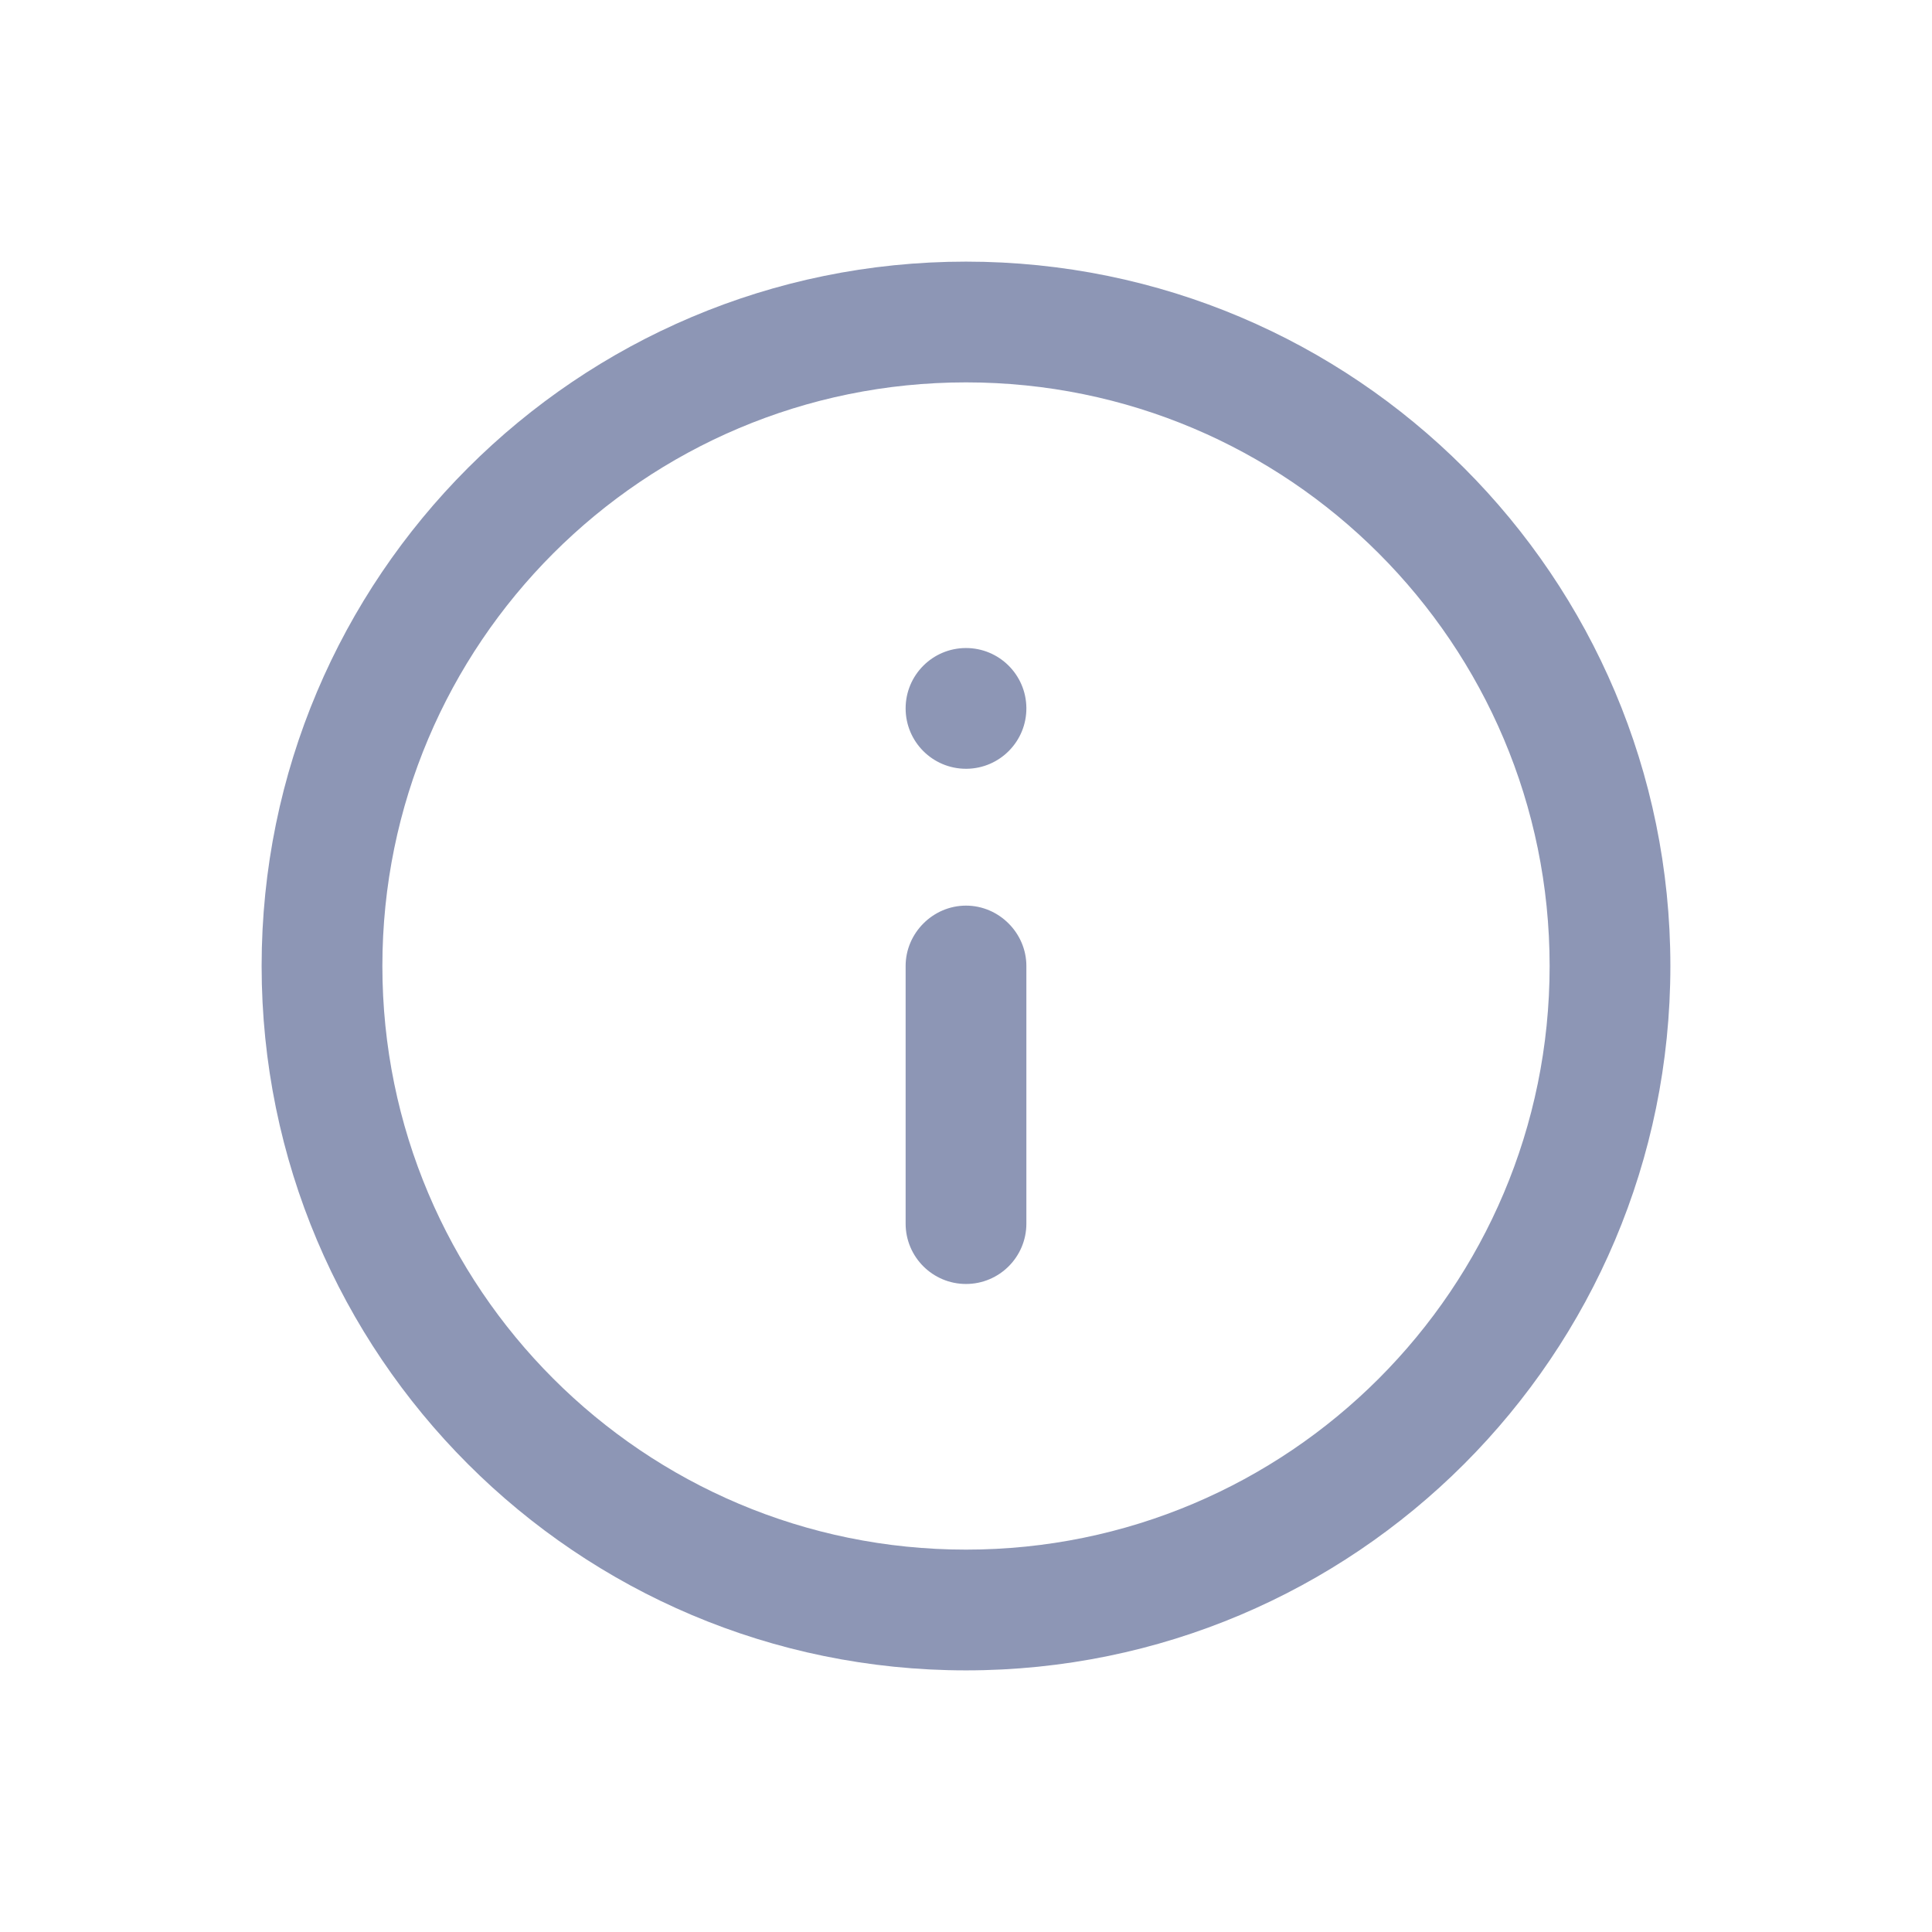
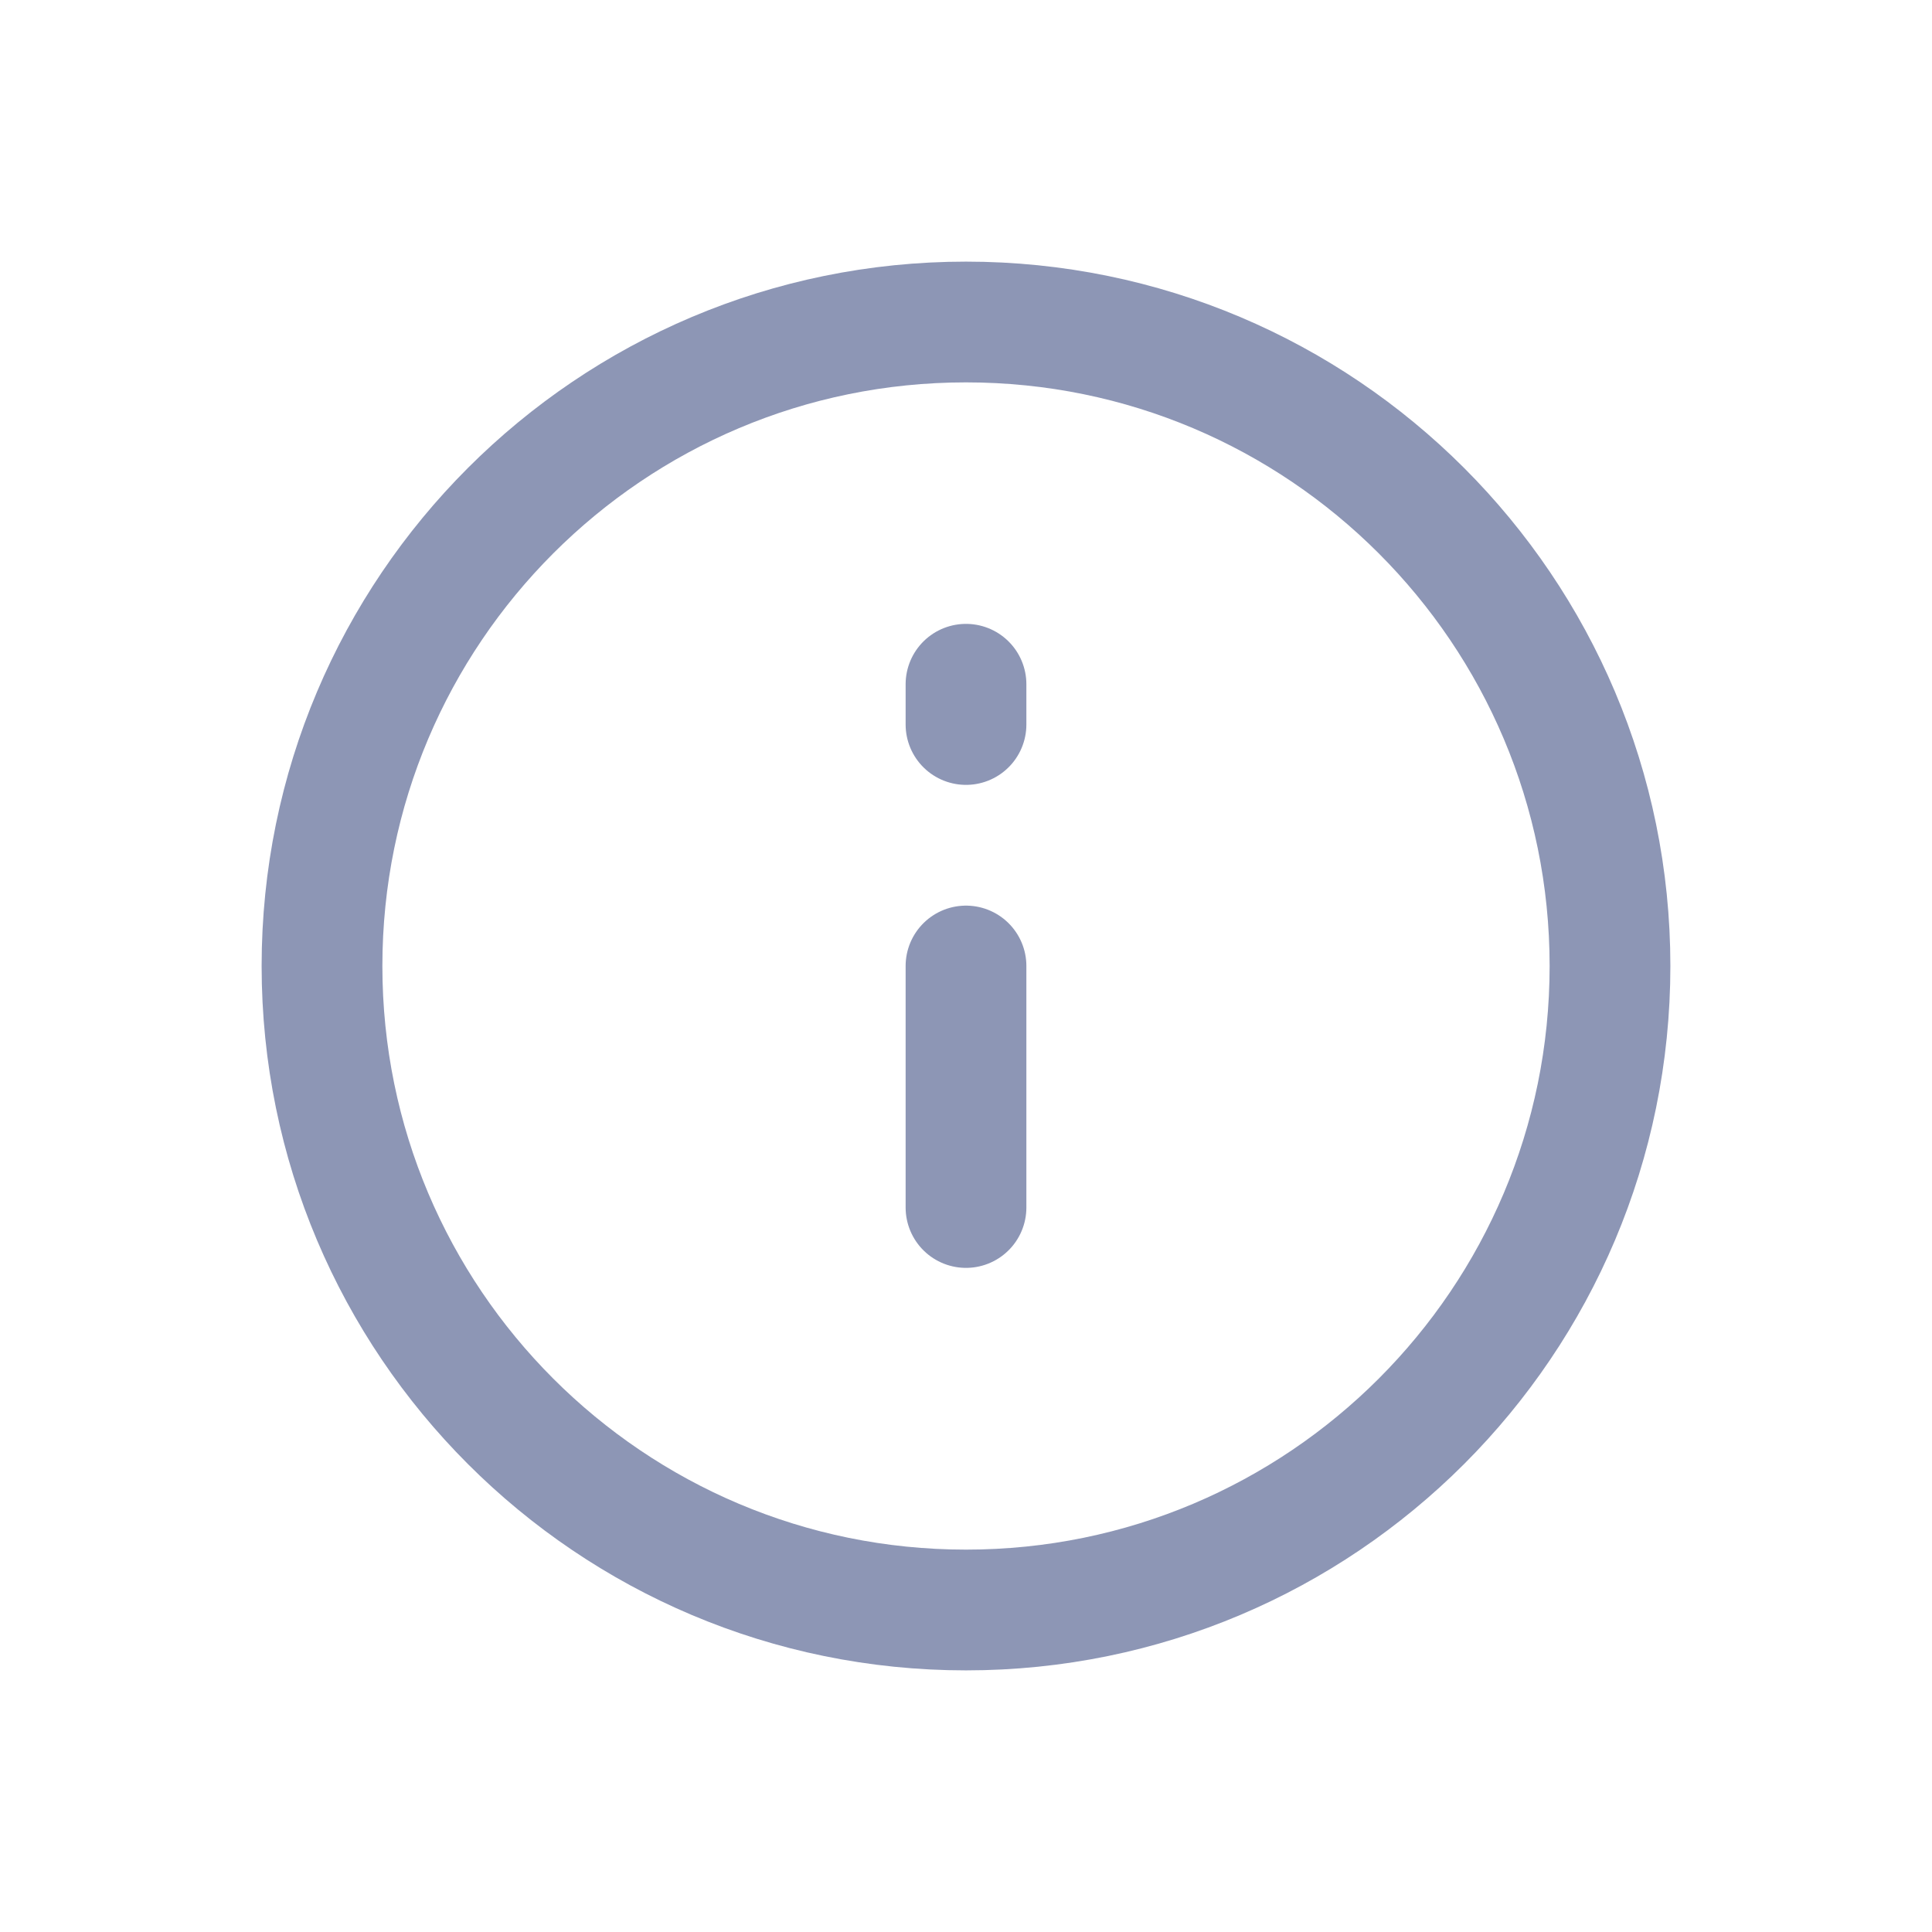
<svg xmlns="http://www.w3.org/2000/svg" fill="none" viewBox="0 0 24 24">
-   <path fill="#8D96B5" fill-rule="evenodd" d="M12 4.75a7.25 7.25 0 1 0 0 14.5 7.25 7.25 0 0 0 0-14.5ZM3.25 12a8.75 8.75 0 1 1 17.5 0 8.75 8.75 0 0 1-17.5 0Zm8-3.2a.75.75 0 1 1 .76.75H12a.75.75 0 0 1-.75-.75Zm.75 2.45c.41 0 .75.34.75.75v3.2a.75.75 0 0 1-1.5 0V12c0-.41.34-.75.75-.75Z" clip-rule="evenodd" />
+   <path stroke="#8d96b5" stroke-linecap="round" stroke-width="1.5" d="M12 15v-3m0-3v-.5m8 3.5a8 8 0 1 1-16 0 8 8 0 0 1 16 0Z" />
</svg>
